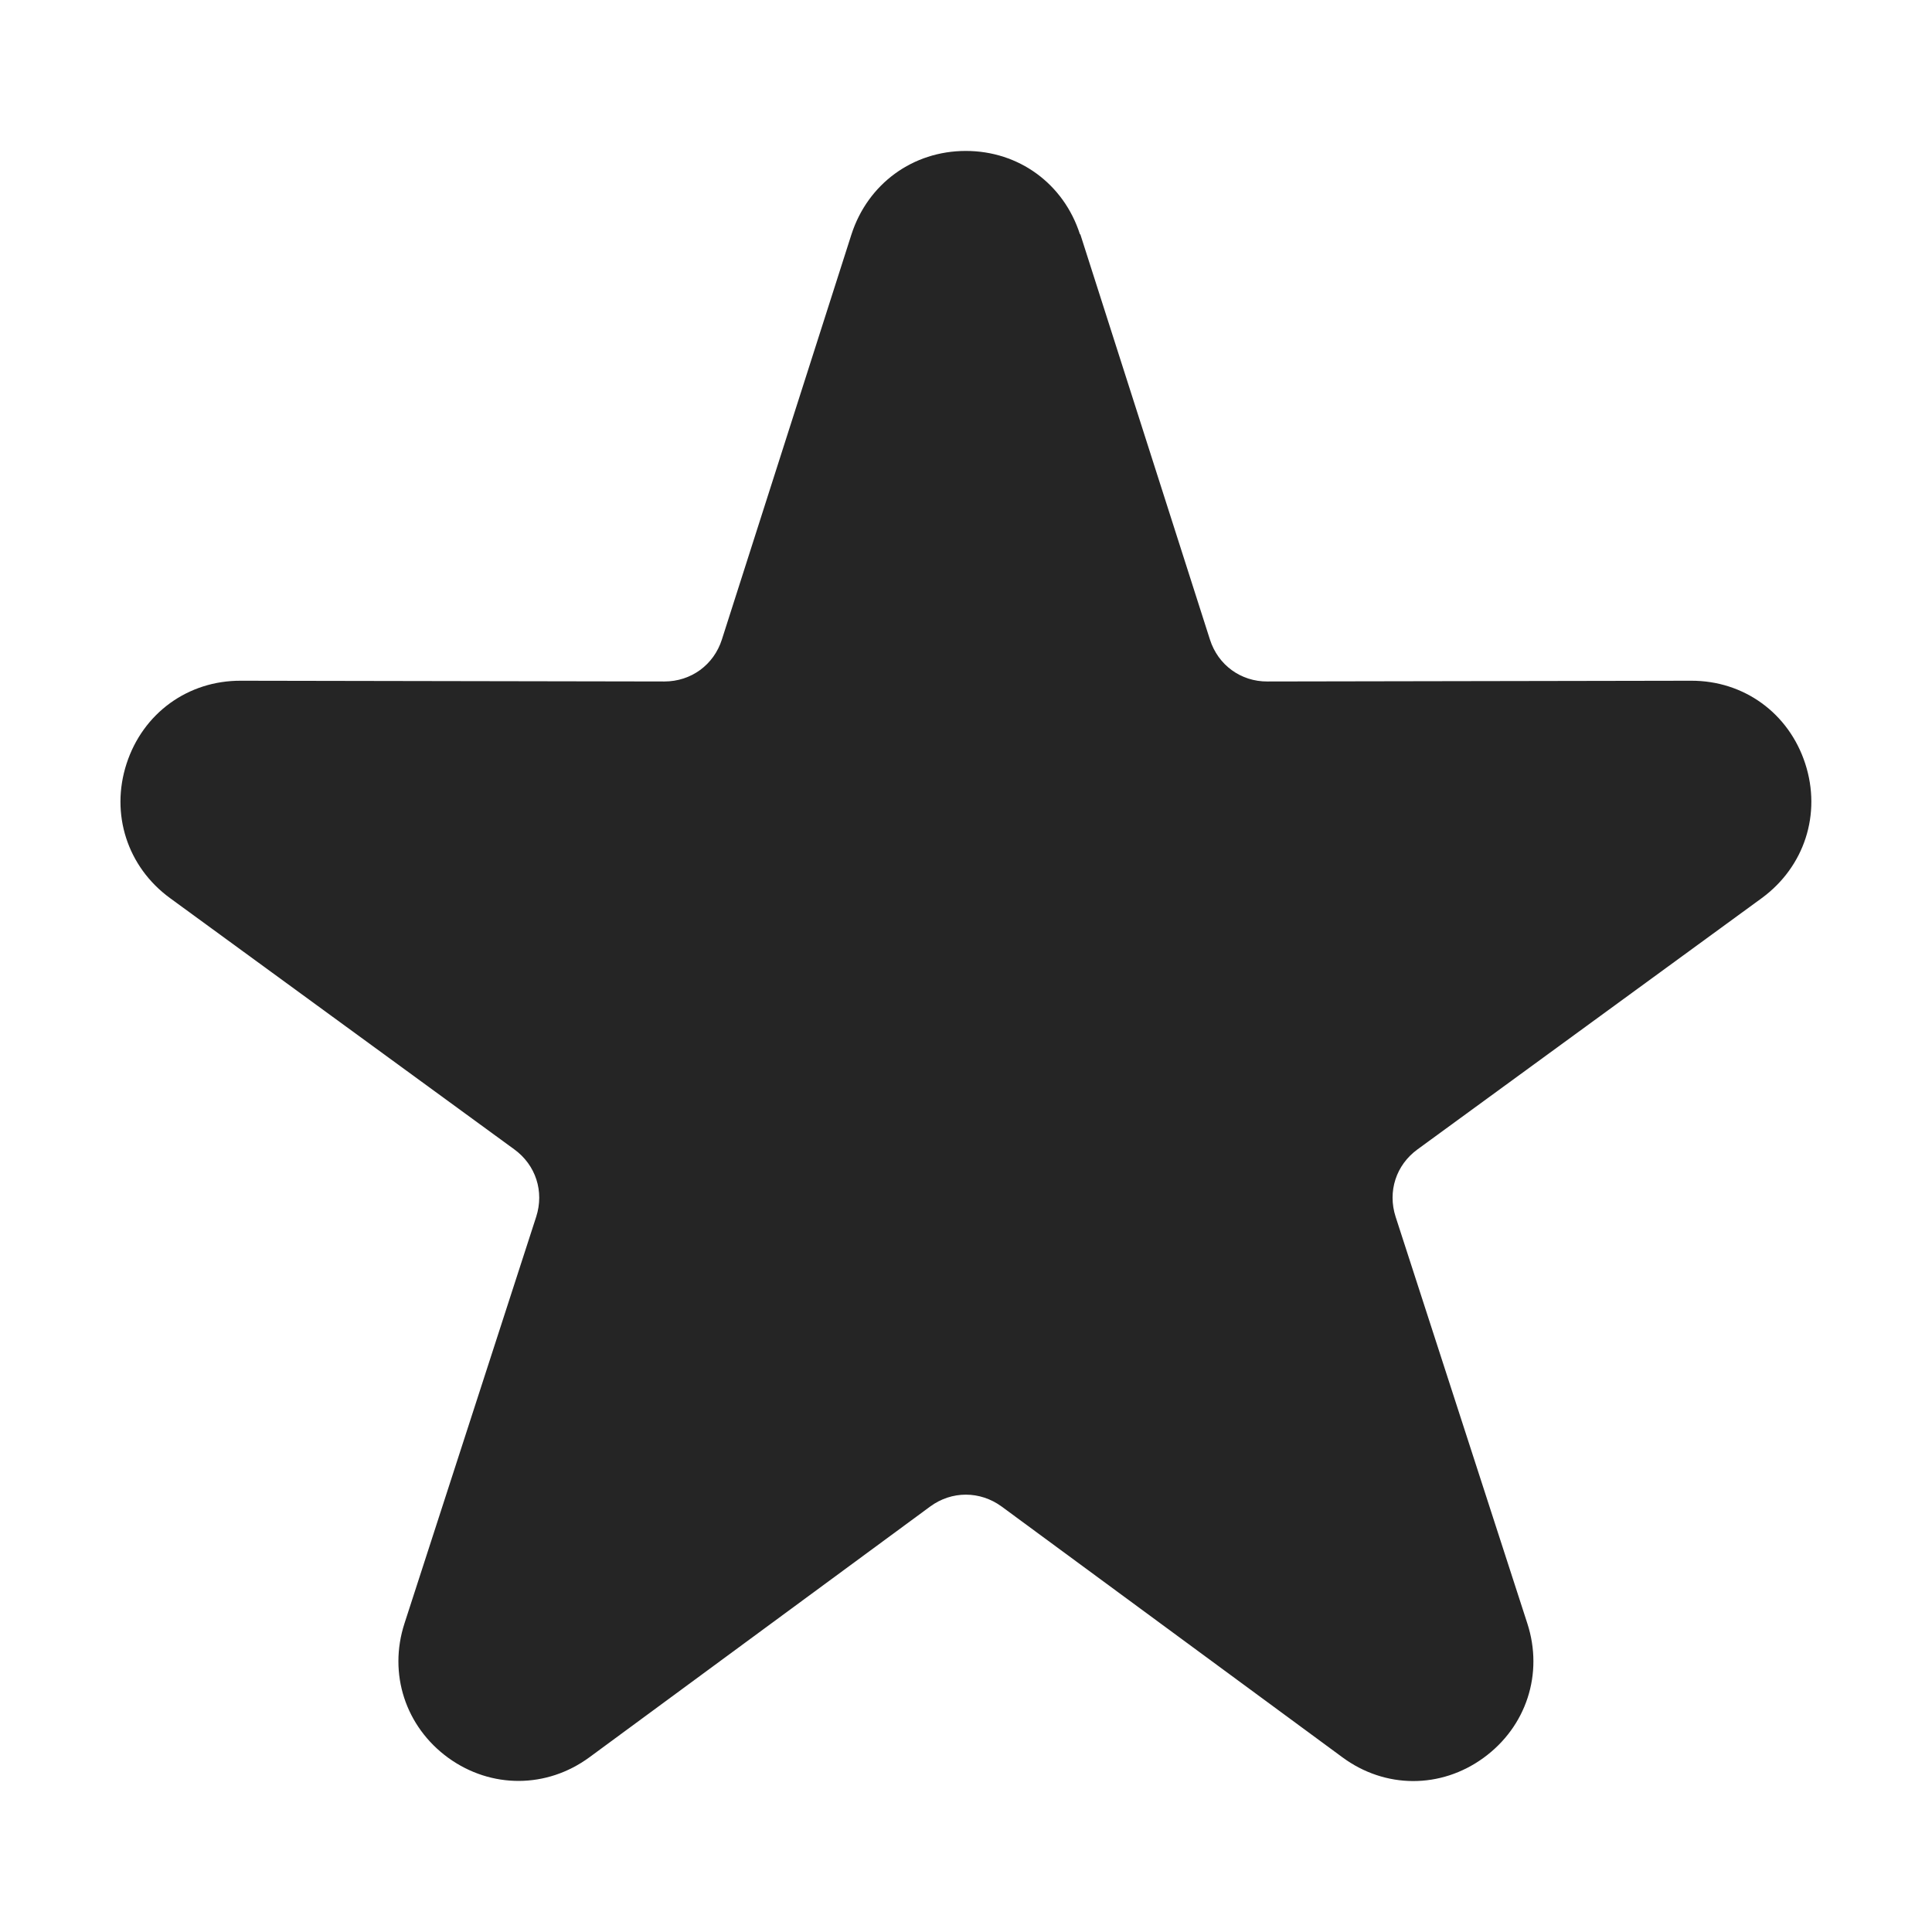
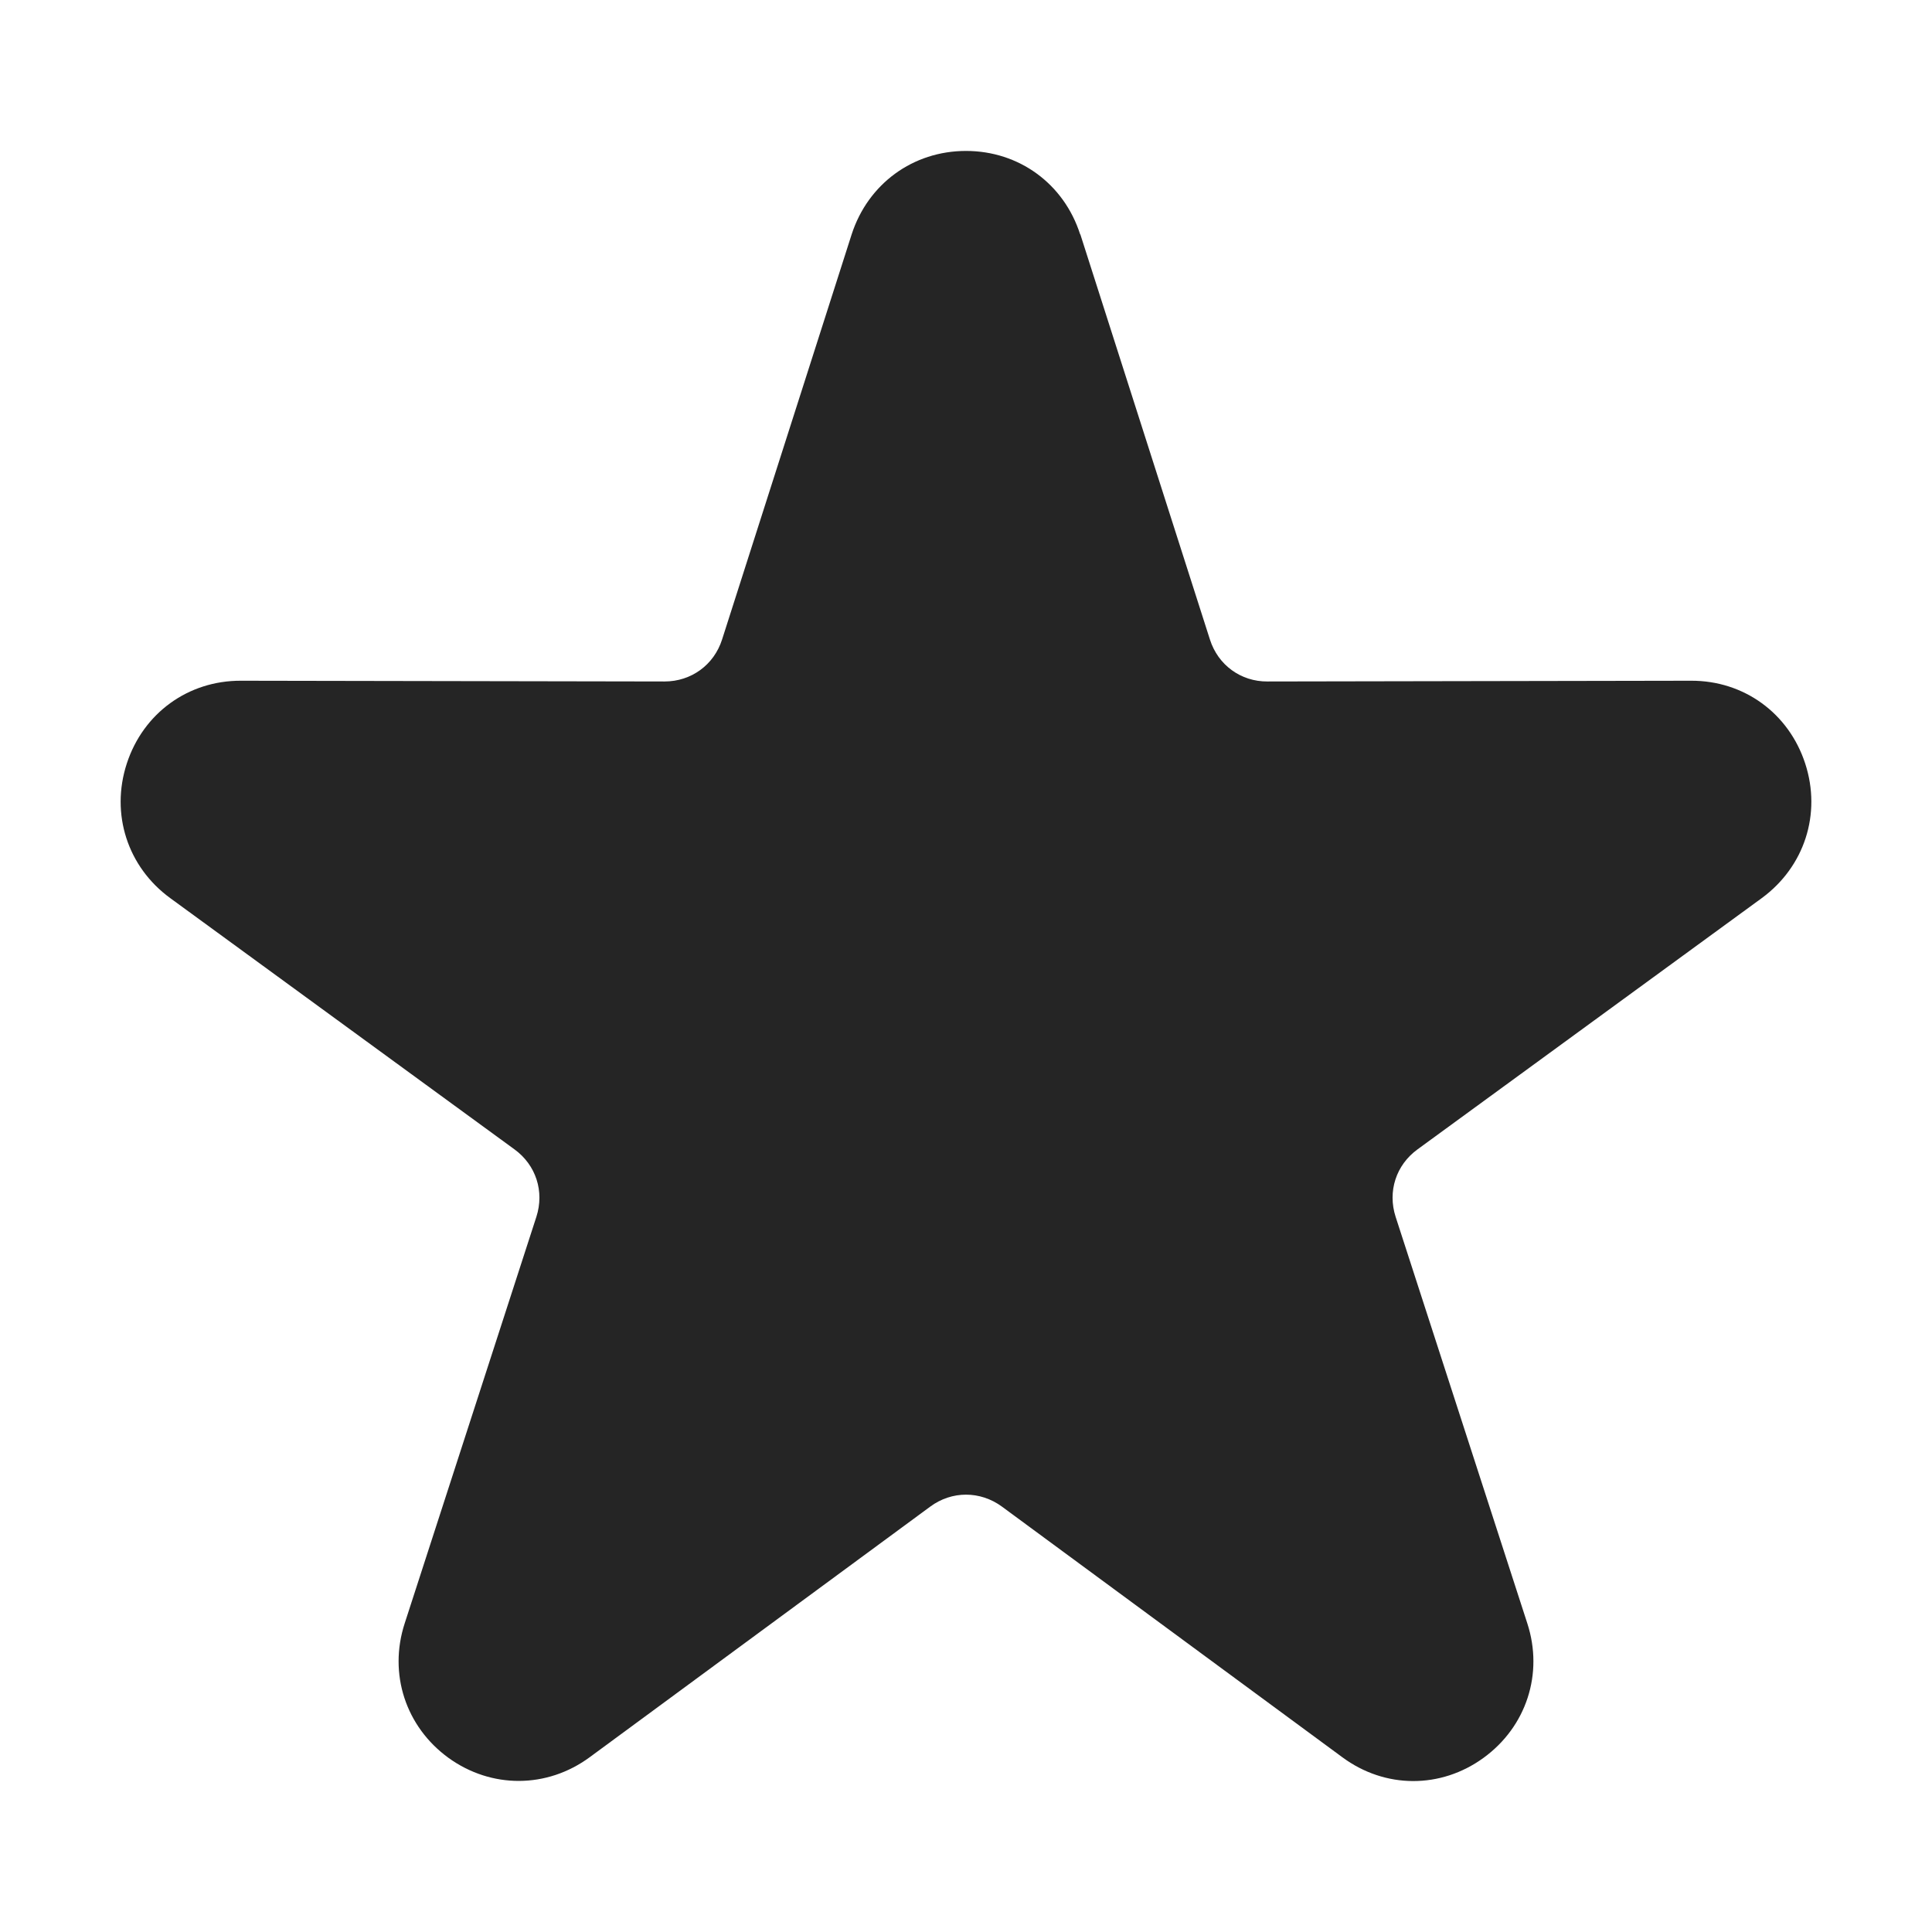
<svg xmlns="http://www.w3.org/2000/svg" version="1.1" id="Layer_1" shape-rendering="geometricPrecision" text-rendering="geometricPrecision" image-rendering="optimizeQuality" x="0px" y="0px" width="1024px" height="1024px" viewBox="0 0 1024 1024" enable-background="new 0 0 1024 1024" xml:space="preserve">
-   <path id="curve0" fill="#252525" d="M572.6,124.2L641.3,339c4.3,13.5,16.4,22.3,30.5,22.2l224.5-0.4c28-0.1,51.8,17.2,60.5,43.9  c8.7,26.7-0.4,54.7-23,71.3L751.3,609.2c-11.4,8.3-15.9,22.3-11.6,35.7l69.8,215.5c8.7,26.7-0.5,54.8-23.2,71.3s-52.2,16.4-74.8-0.3  L530.9,798.5c-11.5-8.4-26.5-8.4-37.9,0L312.4,931.4c-22.6,16.6-52.1,16.7-74.8,0.3c-22.7-16.5-31.9-44.6-23.2-71.3l69.8-215.5  c4.3-13.4-0.2-27.4-11.6-35.7L90.1,476c-22.6-16.5-31.7-44.6-23-71.3c8.7-26.7,32.5-44,60.5-43.9l224.5,0.4  c14.2,0,26.2-8.8,30.5-22.2l68.7-214.8C460,97.4,483.8,80,511.9,80c28.1,0,51.9,17.4,60.5,44.2H572.6z" />
+   <path id="curve0" fill="#252525" d="M572.6,124.2L641.3,339c4.3,13.5,16.4,22.3,30.5,22.2l224.5-0.4c28-0.1,51.8,17.2,60.5,43.9  c8.7,26.7-0.4,54.7-23,71.3L751.3,609.2c-11.4,8.3-15.9,22.3-11.6,35.7l69.8,215.5c8.7,26.7-0.5,54.8-23.2,71.3s-52.2,16.4-74.8-0.3  L531,798.5c-11.5-8.4-26.5-8.4-37.9,0L312.5,931.4c-22.6,16.6-52.1,16.7-74.8,0.3c-22.7-16.5-31.9-44.6-23.2-71.3l69.8-215.5  c4.3-13.4-0.2-27.4-11.6-35.7L90.2,476c-22.6-16.5-31.7-44.6-23-71.3c8.7-26.7,32.5-44,60.5-43.9l224.5,0.4  c14.2,0,26.2-8.8,30.5-22.2l68.7-214.8C460.1,97.4,483.9,80,512,80c28.1,0,51.9,17.4,60.5,44.2H572.6z" />
</svg>
